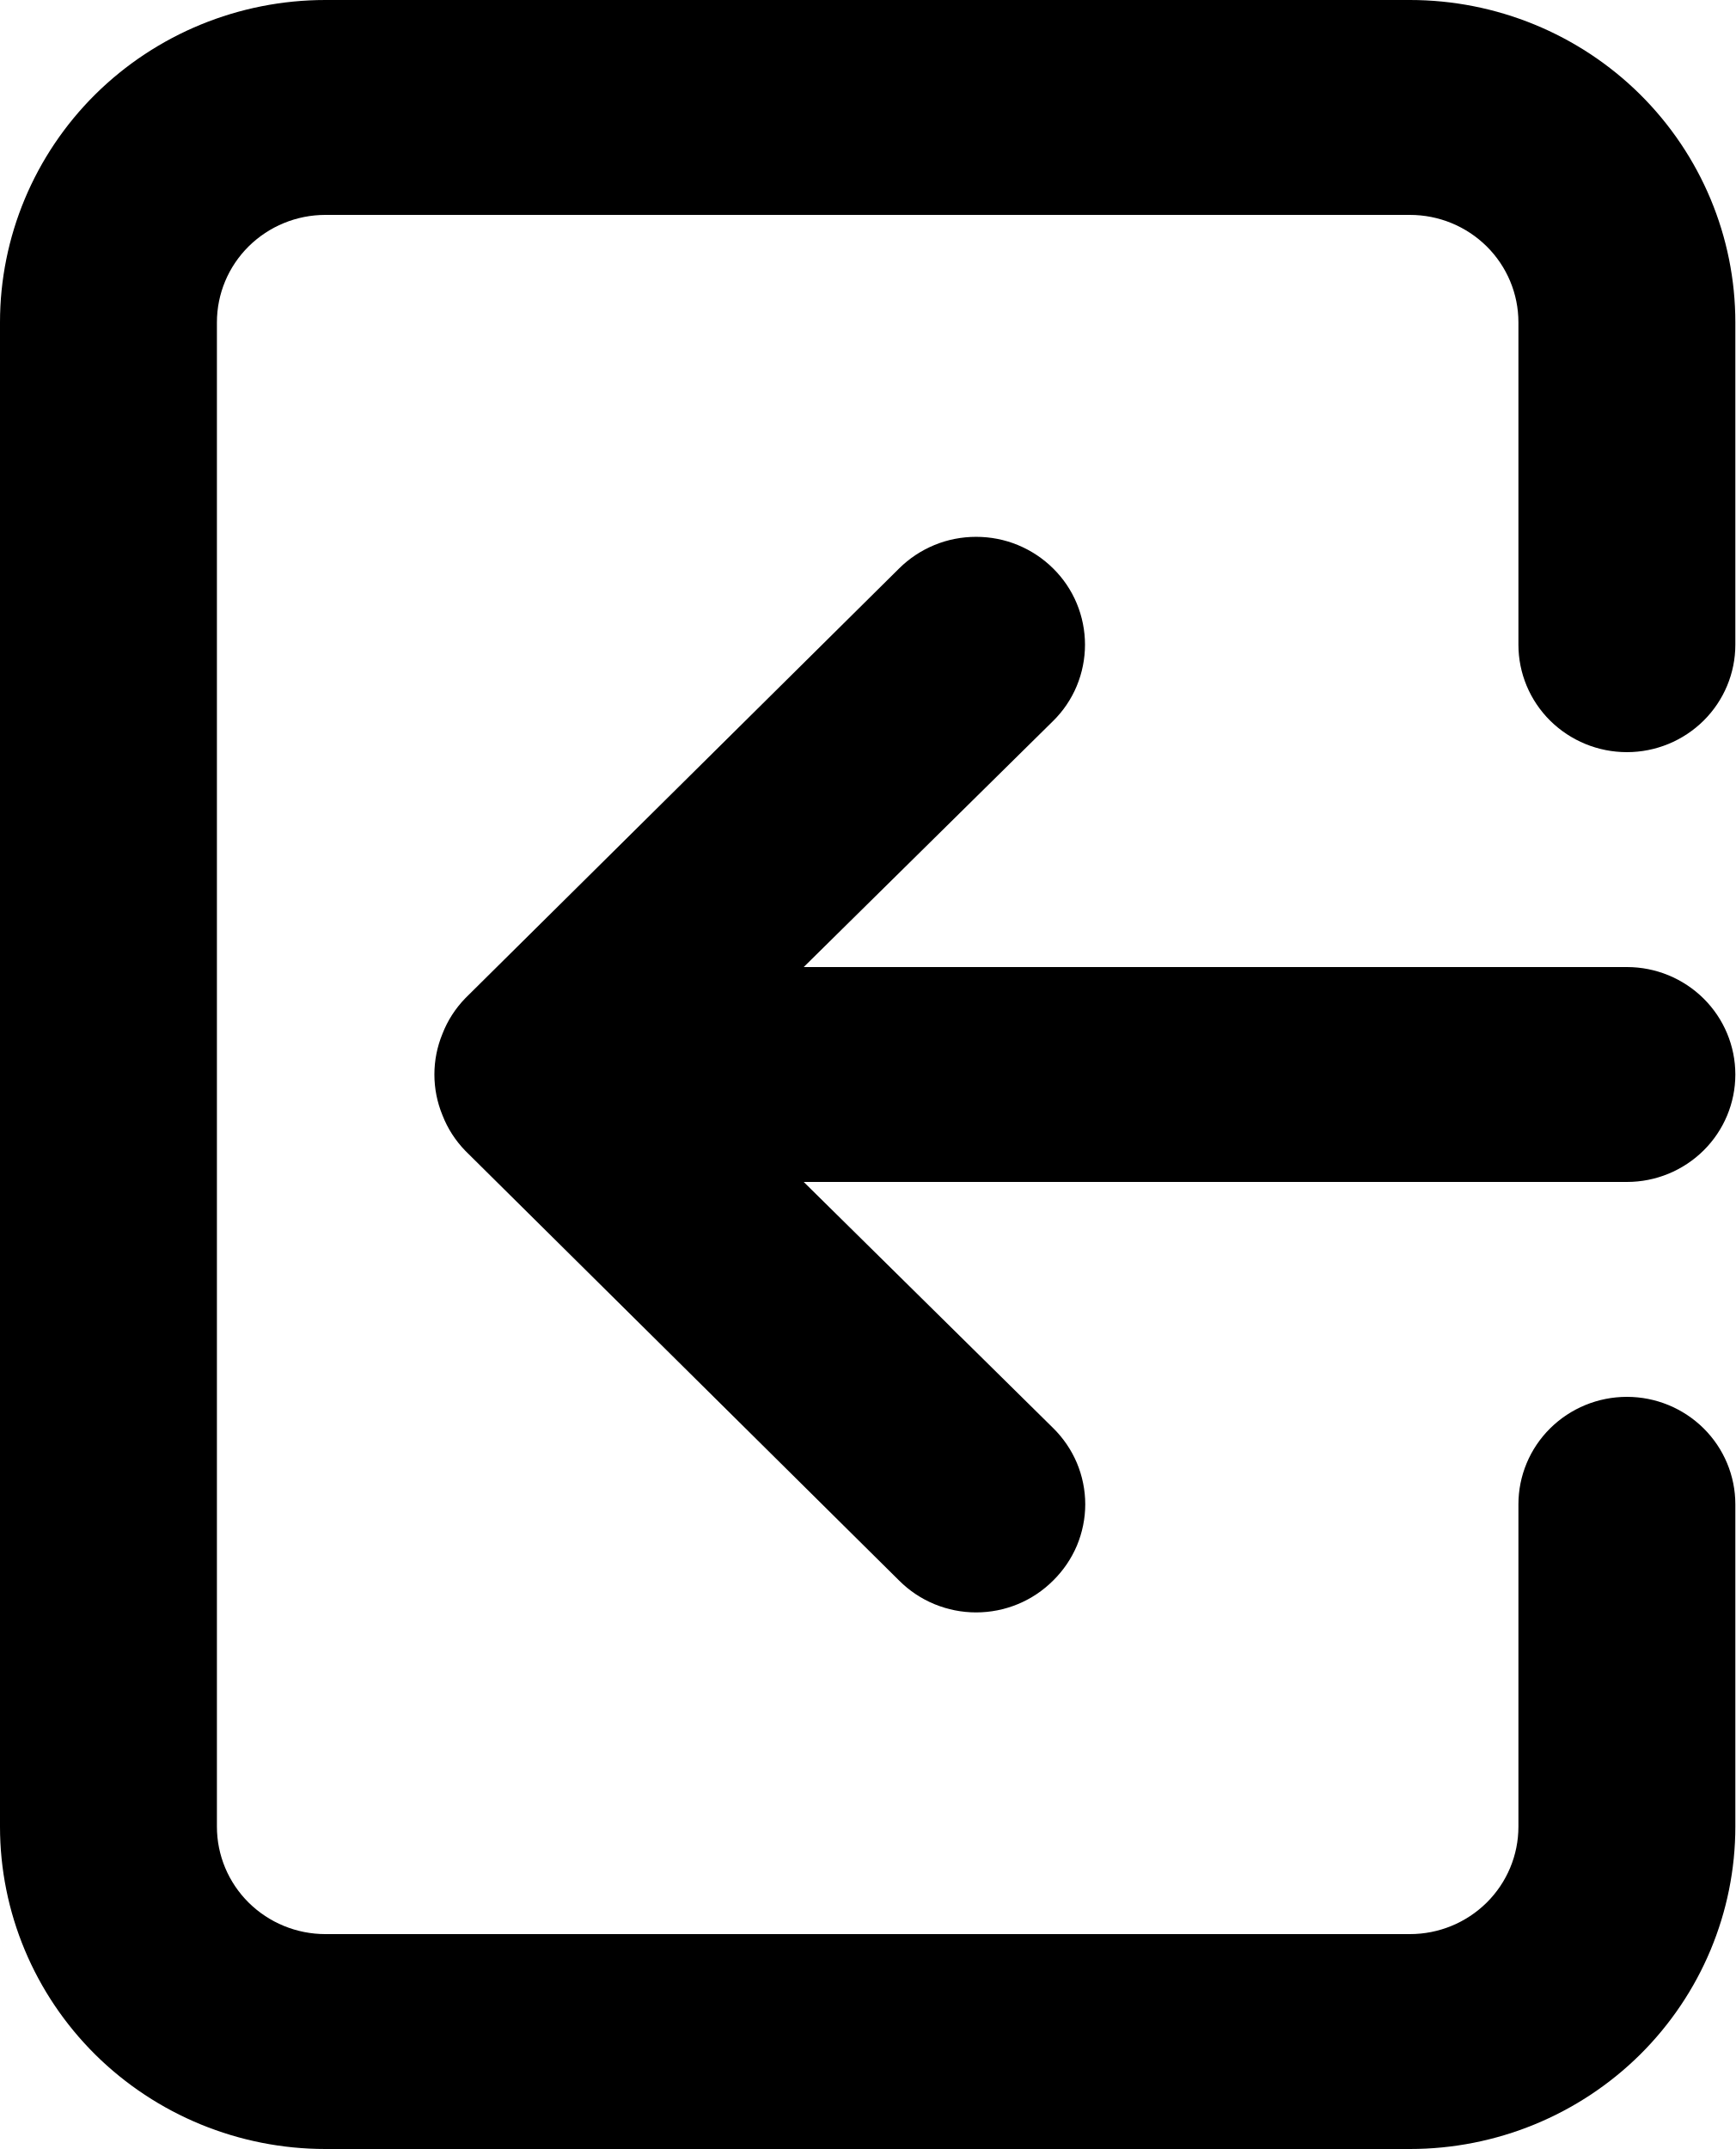
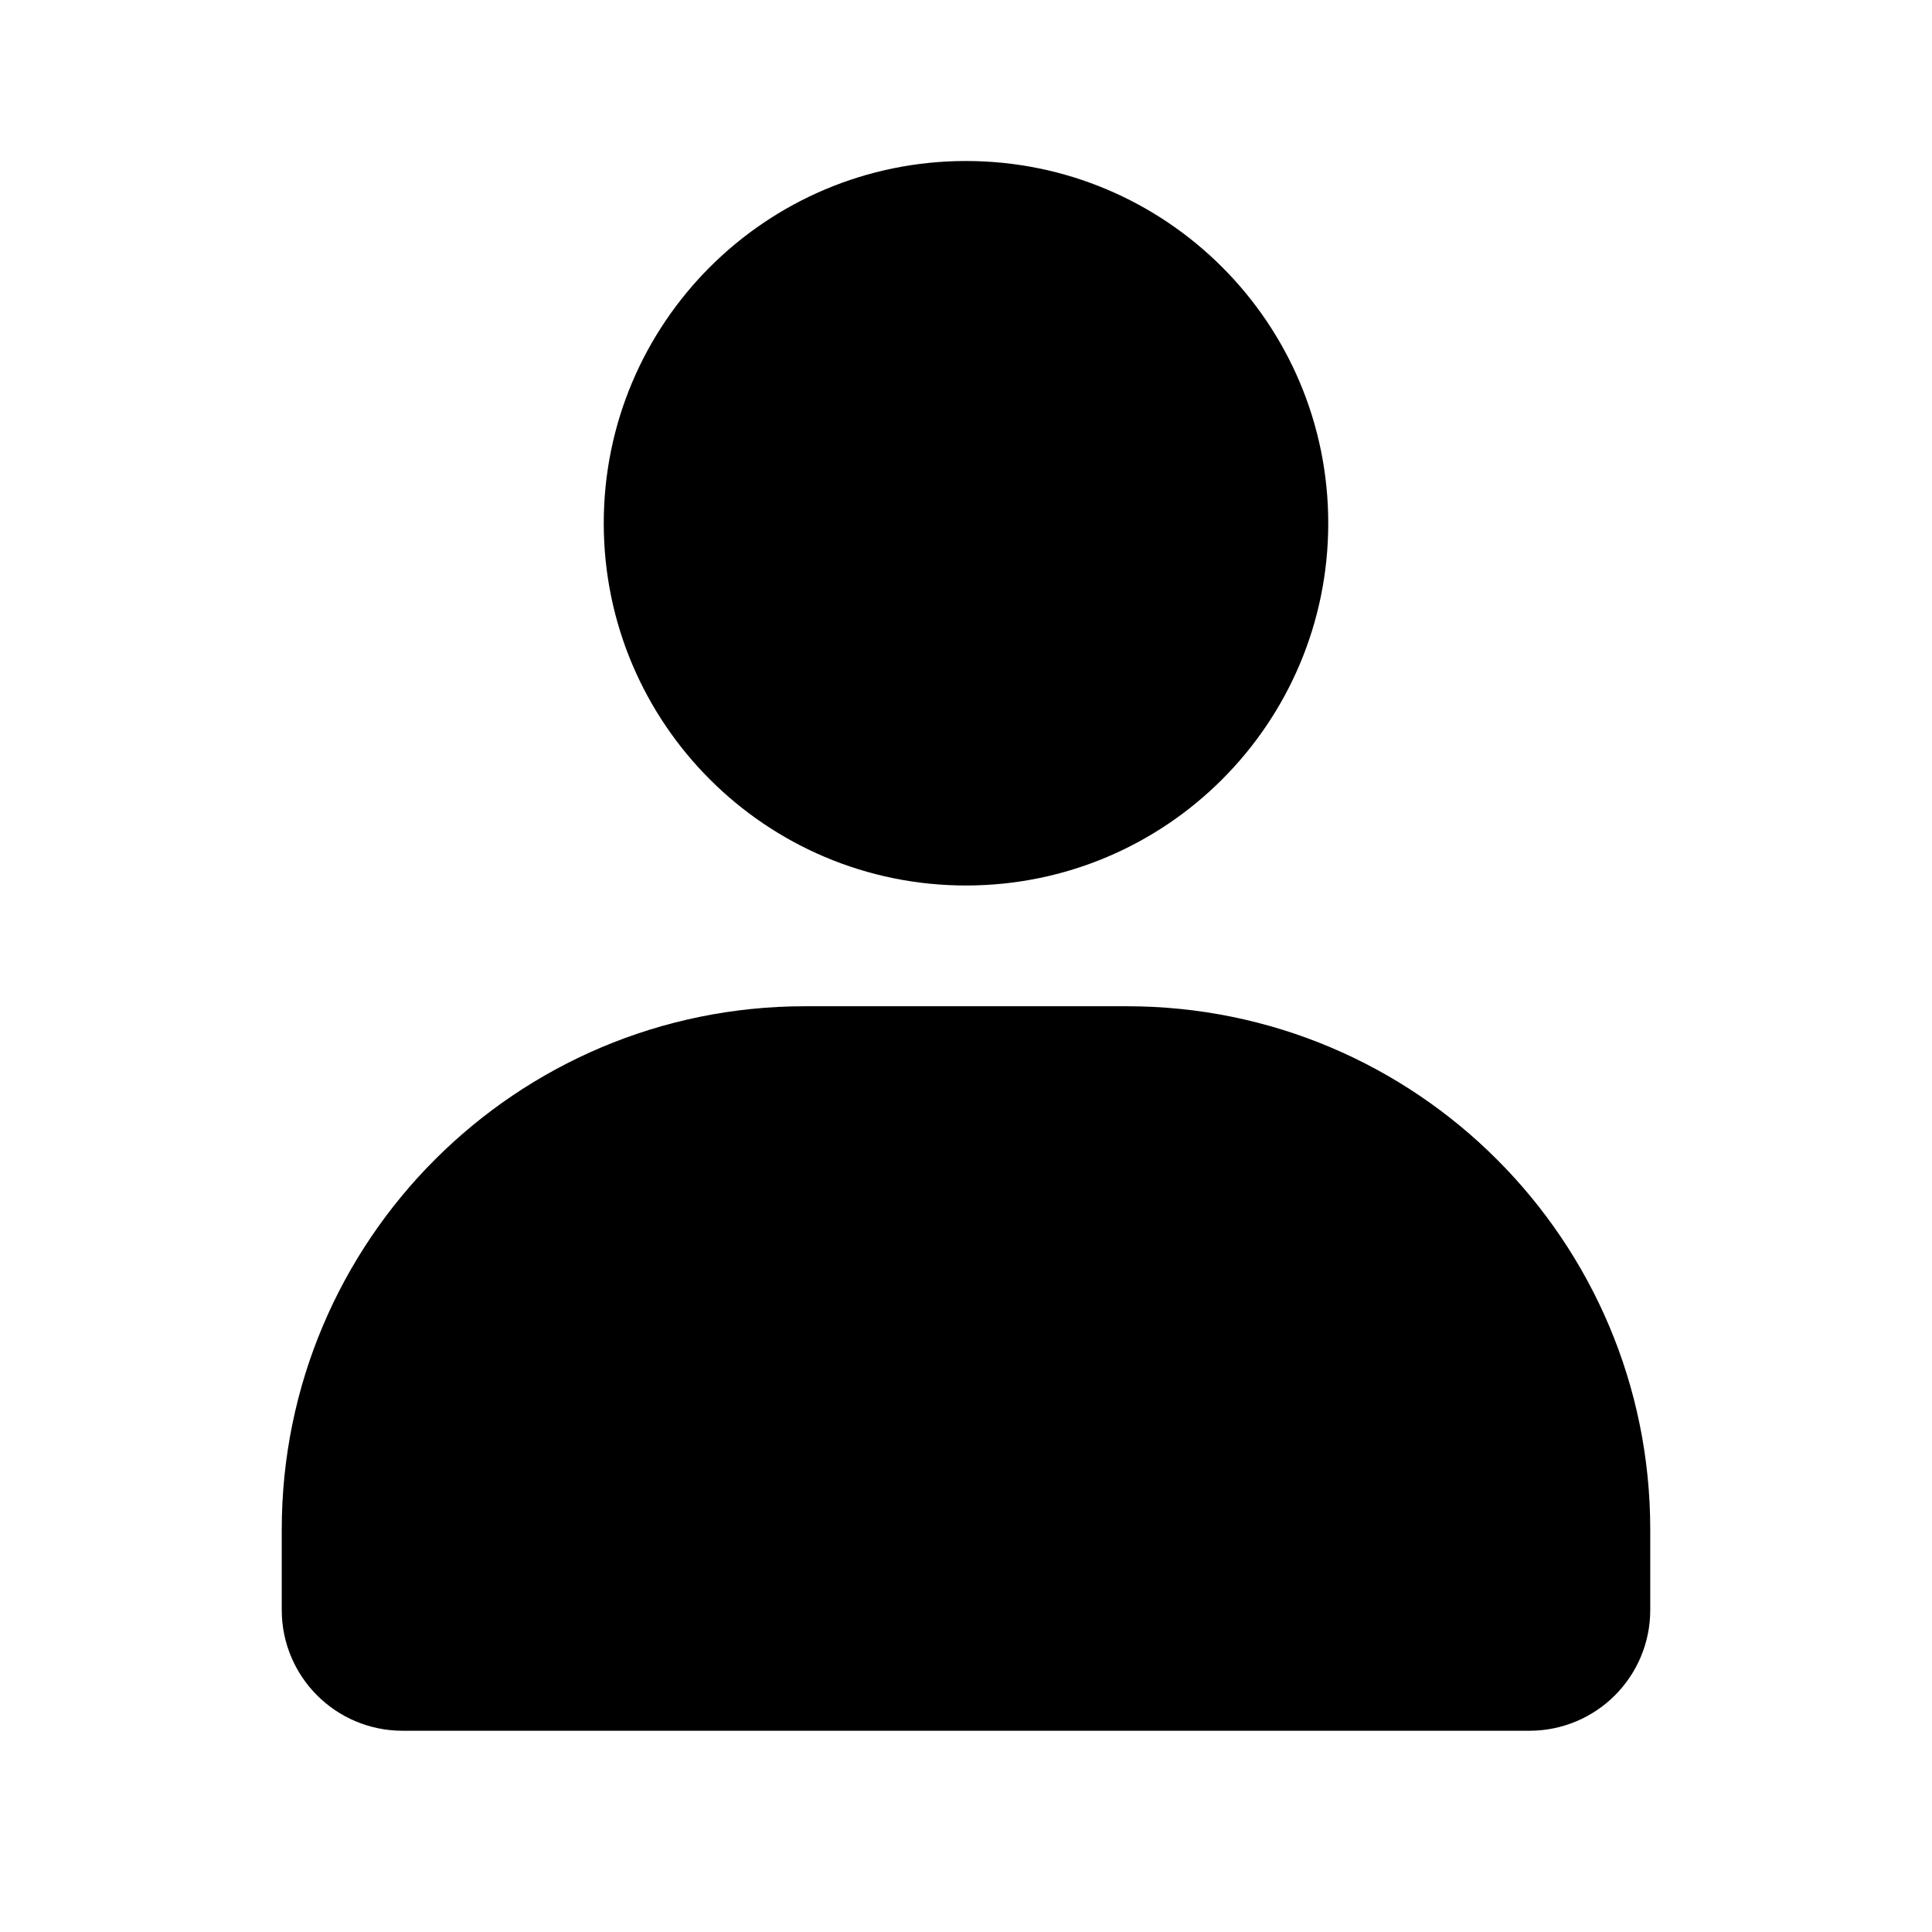
- <svg xmlns="http://www.w3.org/2000/svg" width="21" height="26" viewBox="0 0 21 26" fill="none">
-   <path d="M21 13C21 12.655 20.862 12.325 20.616 12.081C20.369 11.837 20.036 11.7 19.688 11.7H9.726L12.744 8.723C12.867 8.602 12.964 8.458 13.03 8.3C13.096 8.141 13.13 7.971 13.13 7.8C13.13 7.629 13.096 7.459 13.03 7.3C12.964 7.142 12.867 6.998 12.744 6.877C12.622 6.756 12.477 6.66 12.317 6.594C12.157 6.528 11.986 6.495 11.812 6.495C11.639 6.495 11.468 6.528 11.308 6.594C11.148 6.66 11.003 6.756 10.881 6.877L5.631 12.077C5.511 12.201 5.417 12.346 5.355 12.506C5.224 12.822 5.224 13.178 5.355 13.494C5.417 13.654 5.511 13.799 5.631 13.923L10.881 19.123C11.003 19.245 11.148 19.342 11.308 19.408C11.468 19.474 11.639 19.508 11.812 19.508C11.986 19.508 12.157 19.474 12.317 19.408C12.477 19.342 12.622 19.245 12.744 19.123C12.867 19.002 12.965 18.858 13.032 18.7C13.098 18.541 13.133 18.372 13.133 18.2C13.133 18.028 13.098 17.858 13.032 17.7C12.965 17.542 12.867 17.398 12.744 17.277L9.726 14.3H19.688C20.036 14.3 20.369 14.163 20.616 13.919C20.862 13.675 21 13.345 21 13ZM17.062 0H3.938C2.893 0 1.892 0.411 1.153 1.142C0.415 1.874 0 2.866 0 3.9V22.1C0 23.134 0.415 24.126 1.153 24.858C1.892 25.589 2.893 26 3.938 26H17.062C18.107 26 19.108 25.589 19.847 24.858C20.585 24.126 21 23.134 21 22.1V18.2C21 17.855 20.862 17.525 20.616 17.281C20.369 17.037 20.036 16.9 19.688 16.9C19.339 16.9 19.006 17.037 18.759 17.281C18.513 17.525 18.375 17.855 18.375 18.2V22.1C18.375 22.445 18.237 22.775 17.991 23.019C17.744 23.263 17.411 23.4 17.062 23.4H3.938C3.589 23.4 3.256 23.263 3.009 23.019C2.763 22.775 2.625 22.445 2.625 22.1V3.9C2.625 3.555 2.763 3.225 3.009 2.981C3.256 2.737 3.589 2.6 3.938 2.6H17.062C17.411 2.6 17.744 2.737 17.991 2.981C18.237 3.225 18.375 3.555 18.375 3.9V7.8C18.375 8.145 18.513 8.475 18.759 8.719C19.006 8.963 19.339 9.1 19.688 9.1C20.036 9.1 20.369 8.963 20.616 8.719C20.862 8.475 21 8.145 21 7.8V3.9C21 2.866 20.585 1.874 19.847 1.142C19.108 0.411 18.107 0 17.062 0Z" fill="black" />
+ <svg xmlns="http://www.w3.org/2000/svg" viewBox="0 0 24 24">
+   <circle cx="12" cy="6.5" r="4" stroke="#000" />
+   <path fill="auto" stroke="#000" d="M20 19v1a1 1 0 0 1-1 1H5a1 1 0 0 1-1-1v-1a6 6 0 0 1 6-6h4a6 6 0 0 1 6 6Z" />
</svg>
